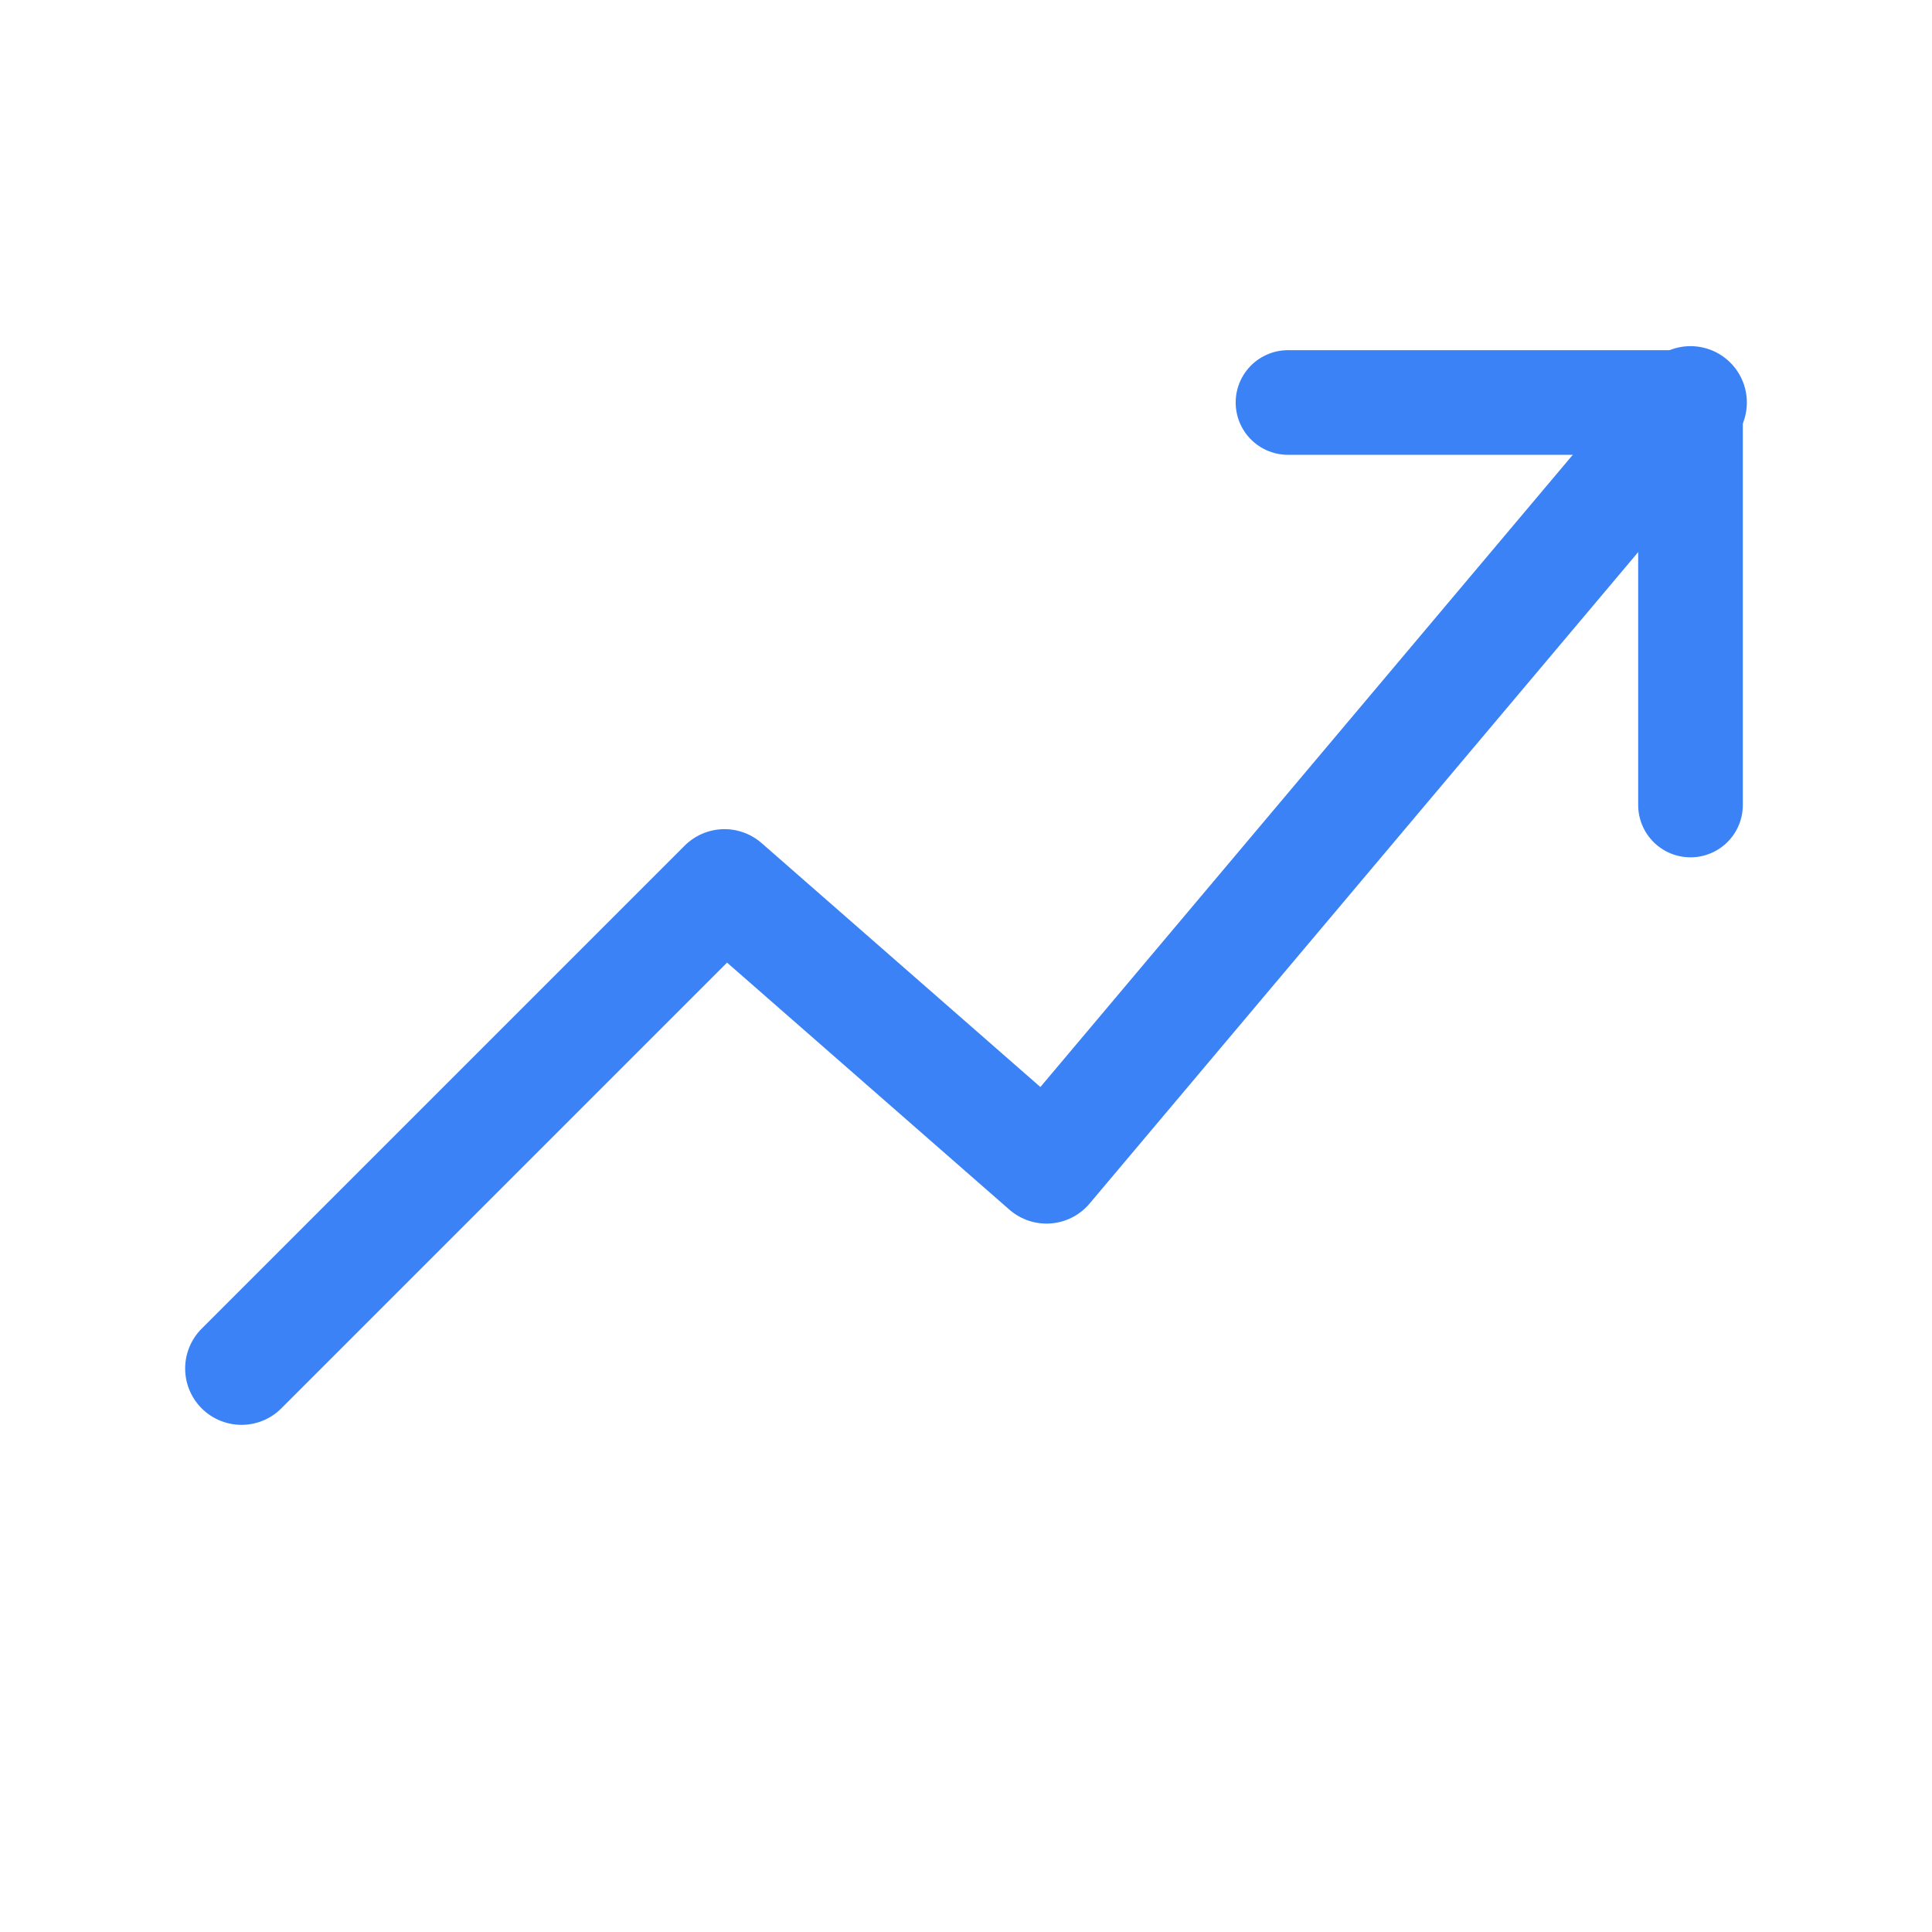
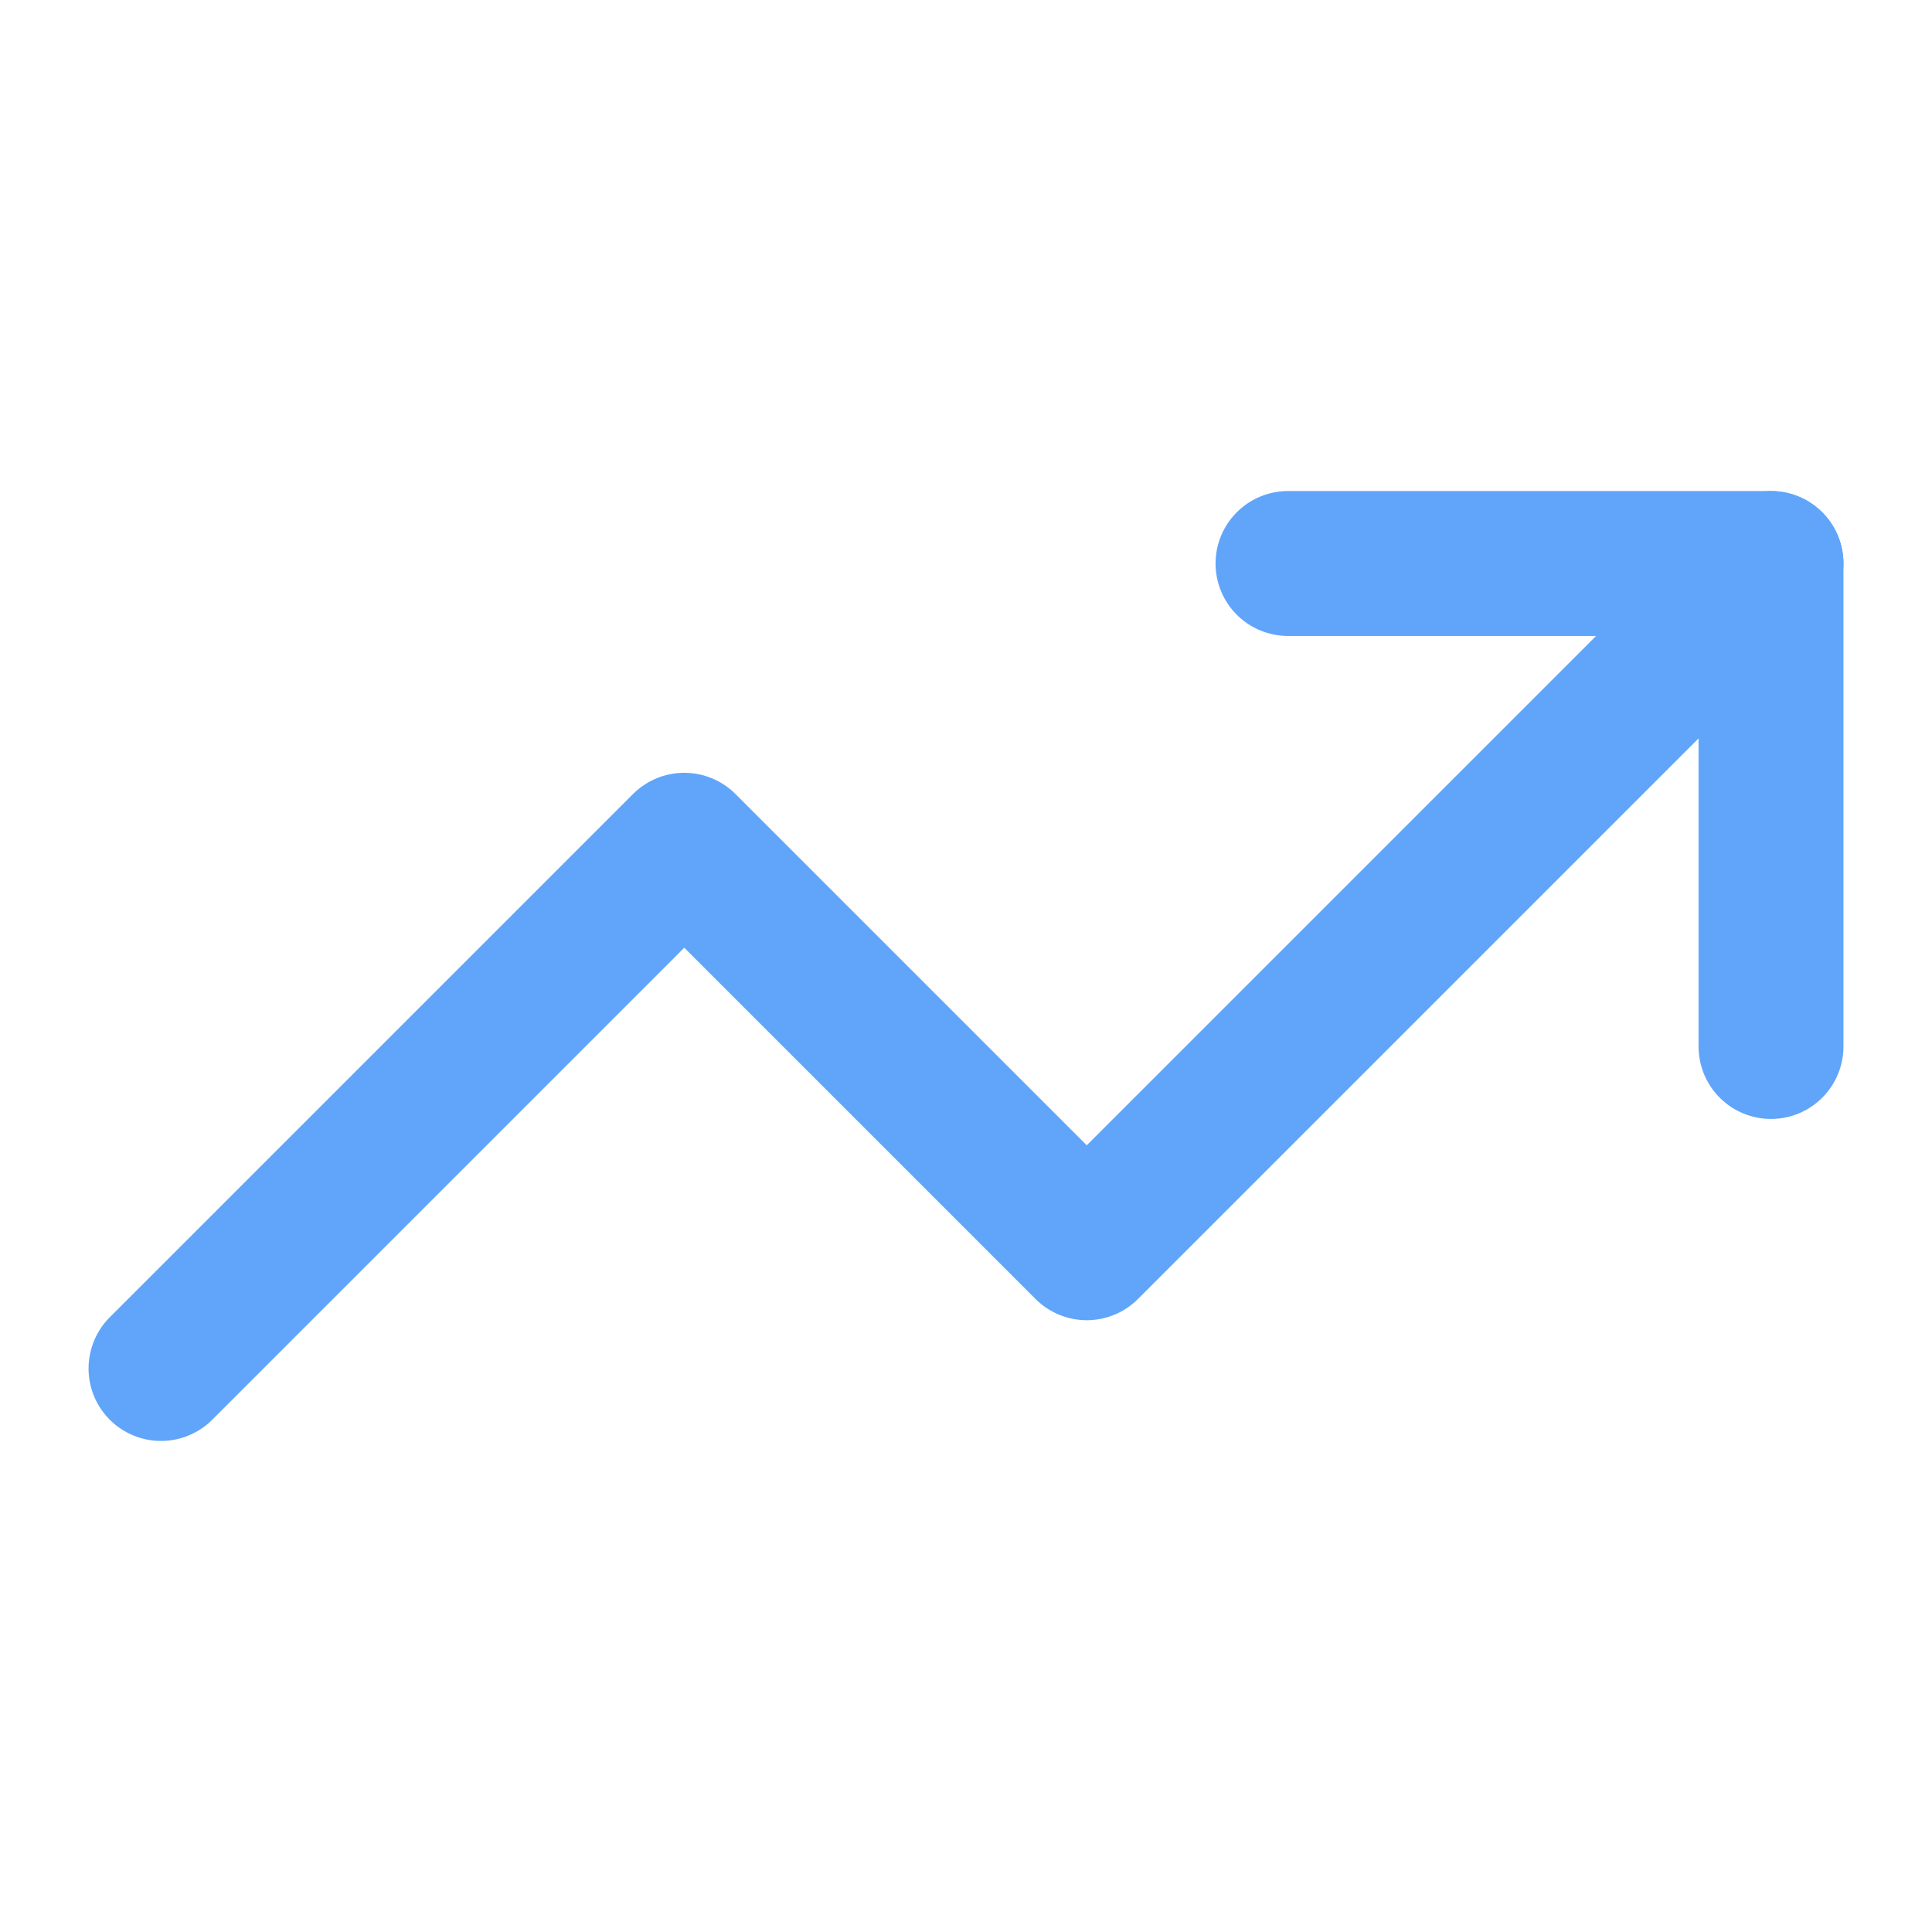
- <svg xmlns="http://www.w3.org/2000/svg" width="48" height="48" viewBox="0 0 48 48">
-   <g fill="none" stroke="#3B82F6" stroke-width="2.6" stroke-linecap="round" stroke-linejoin="round">
-     <path d="M6 34 L18 22 L26 29 L42 10" stroke-width="2.8" />
-     <path d="M32 10 H42 V20" />
-   </g>
+ <svg xmlns="http://www.w3.org/2000/svg" viewBox="0 0 24 24" fill="none" stroke="#60A5FA" stroke-width="1.8" stroke-linecap="round" stroke-linejoin="round">
+   <polyline points="22 7 13.5 15.5 8.5 10.5 2 17" />
+   <polyline points="16 7 22 7 22 13" />
</svg>
